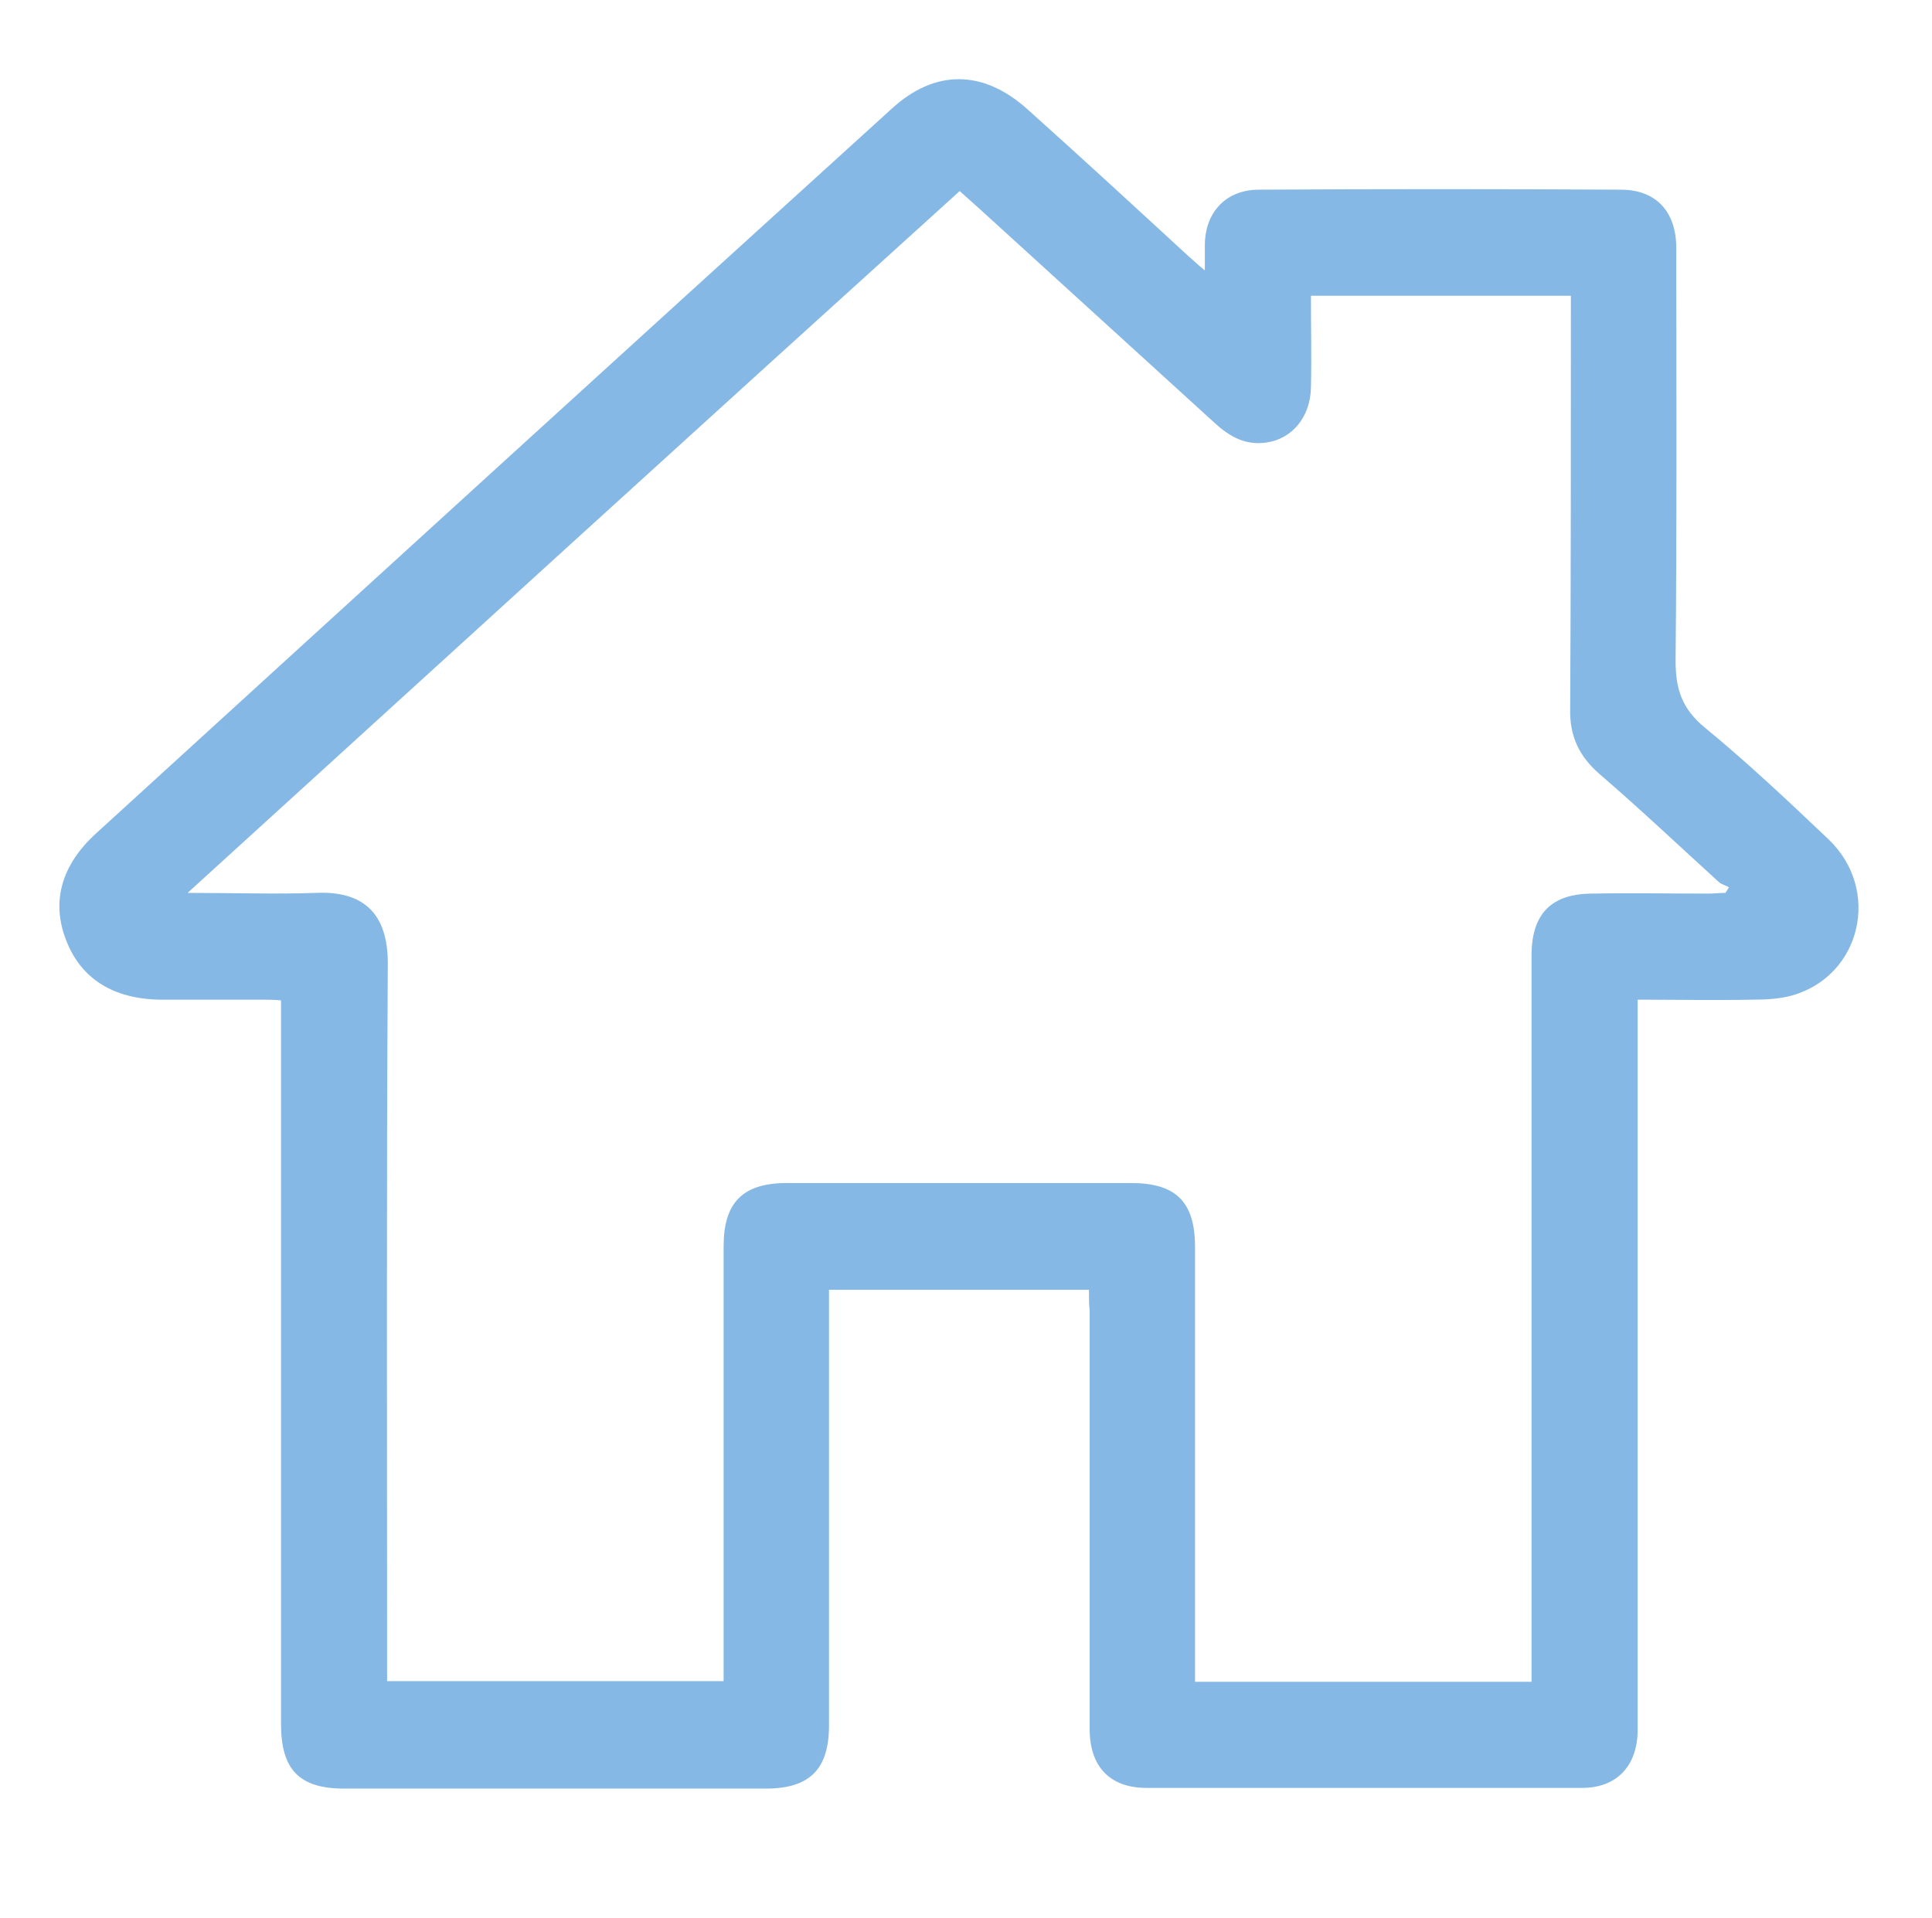
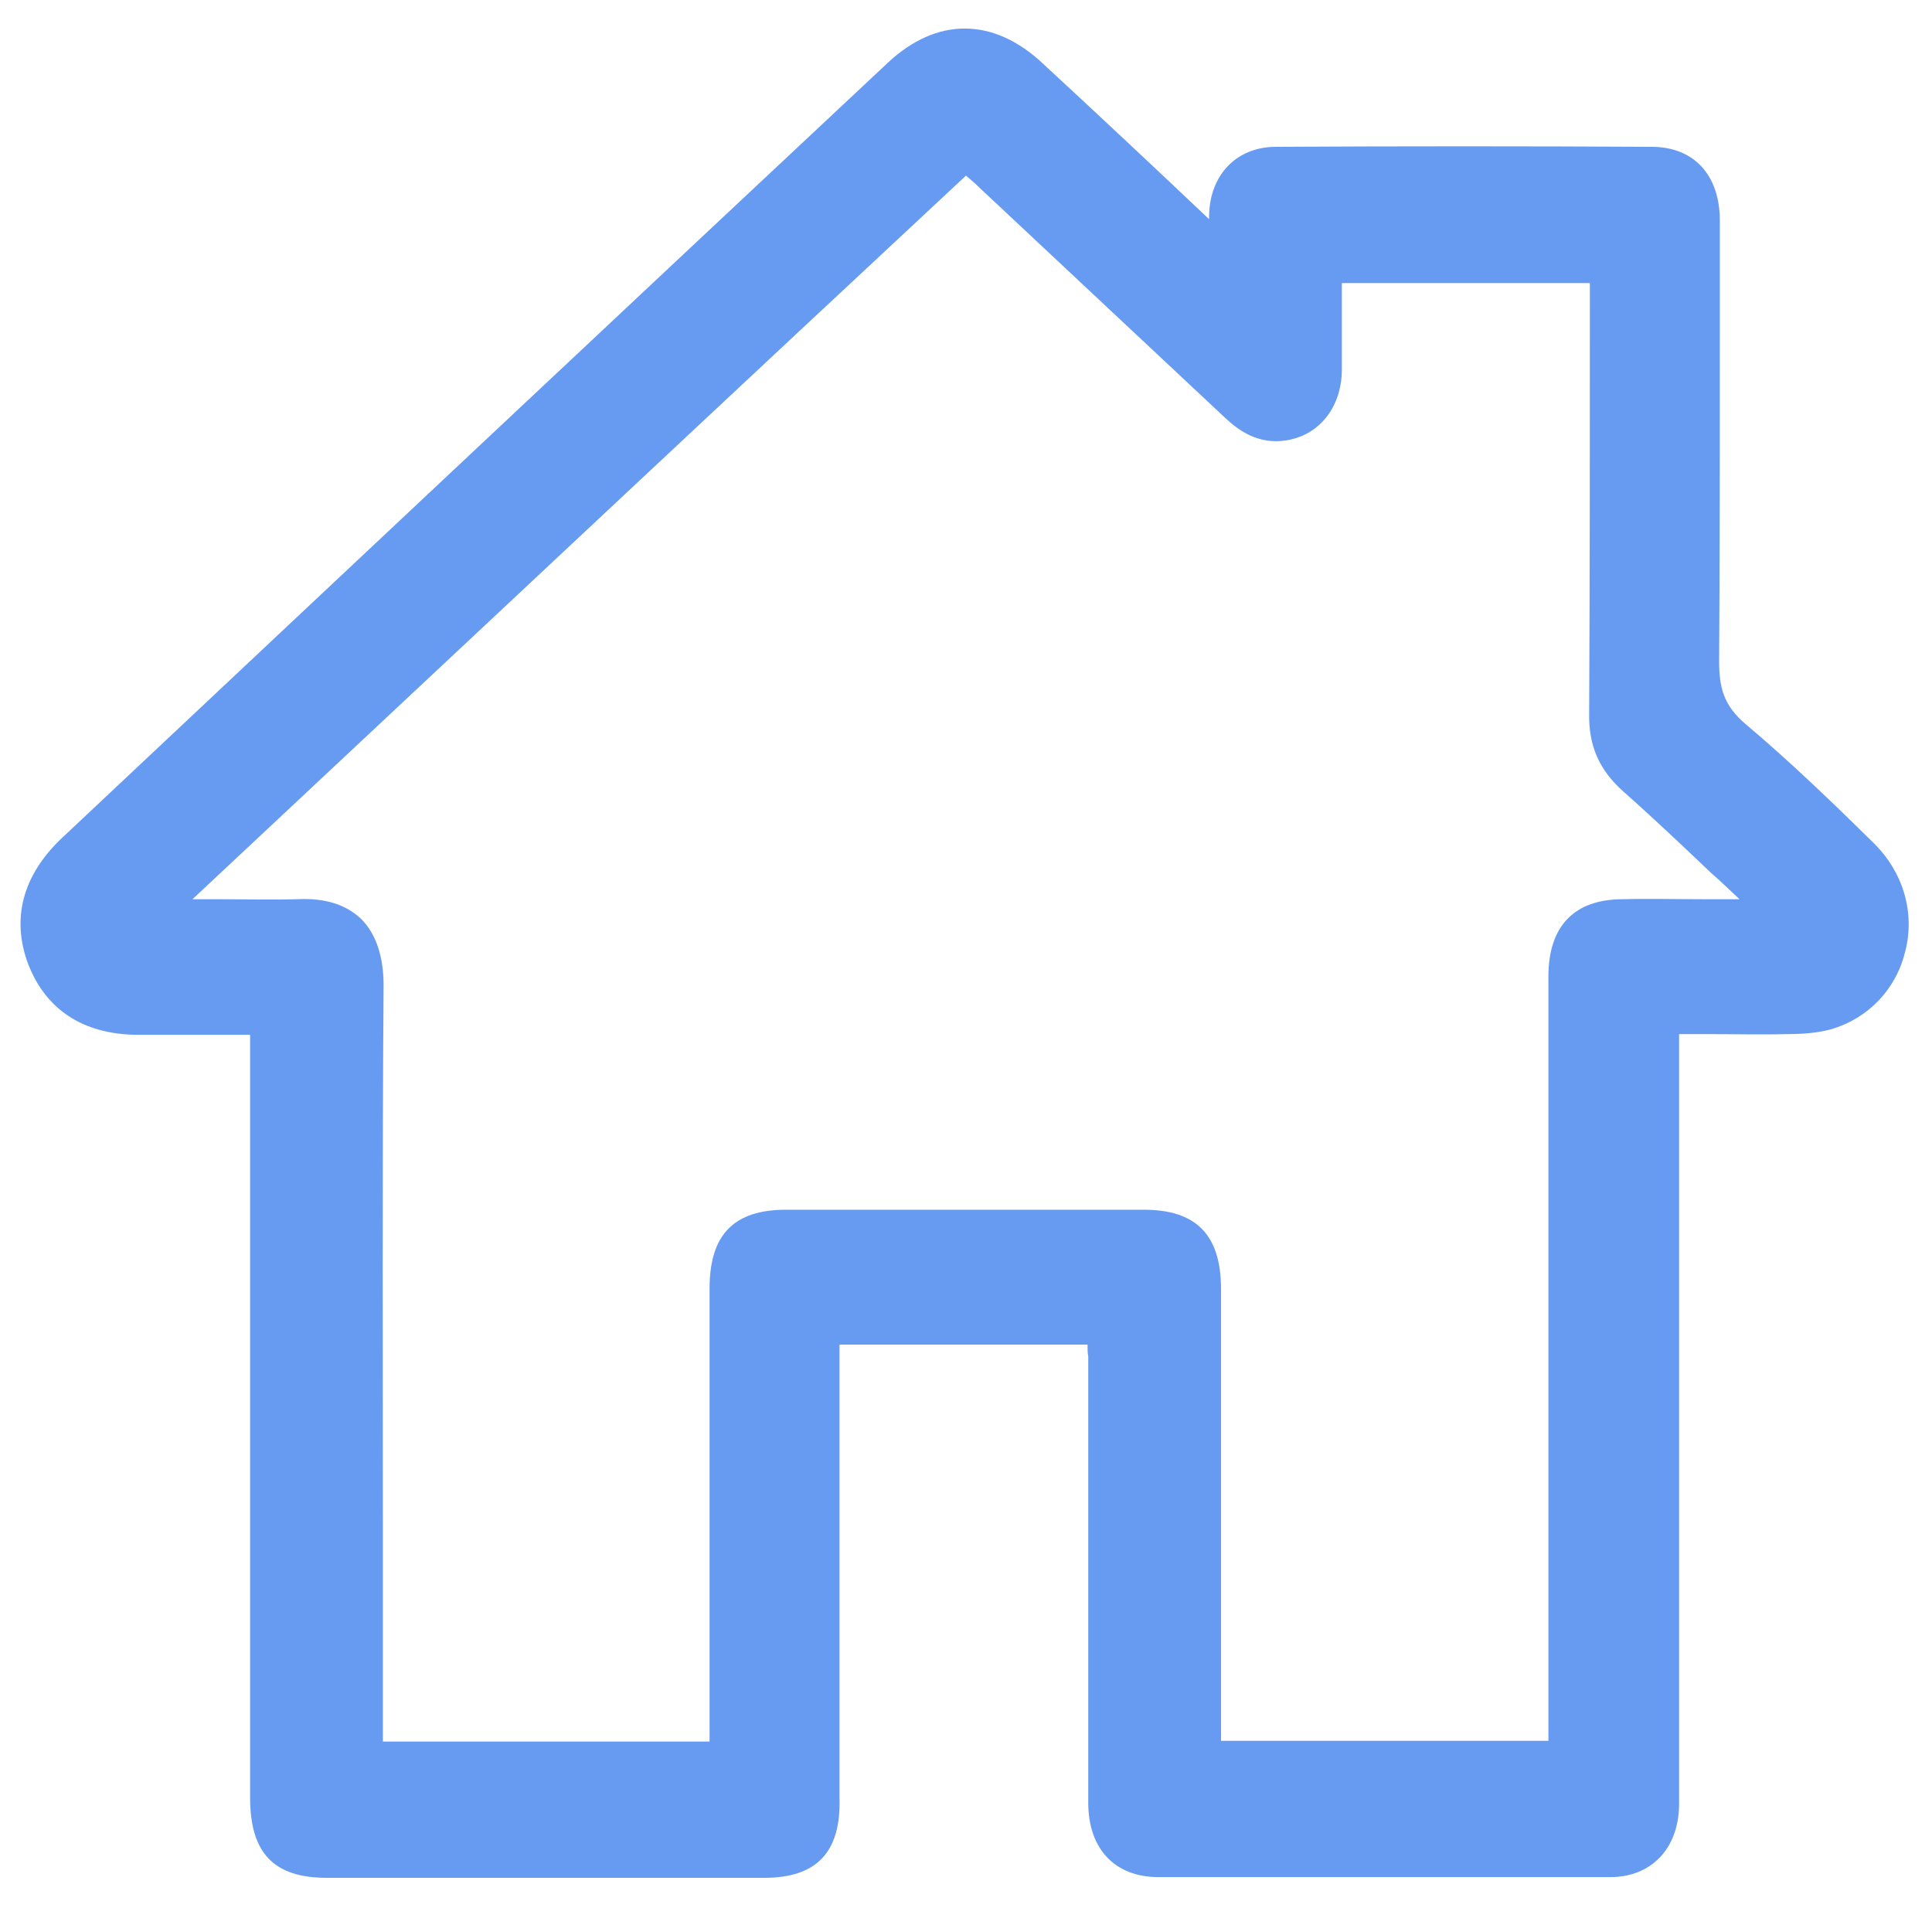
- <svg xmlns="http://www.w3.org/2000/svg" version="1.1" id="Layer_1" x="0px" y="0px" viewBox="0 0 275 273" enable-background="new 0 0 275 273" xml:space="preserve">
-   <path fill="#85B8E4" d="M155,183.6c-12.5,0-24.6,0-37,0c0,1,0,1.9,0,2.8c0,19.7,0,39.5,0,59.2c0,6.2-2.7,9-9,9c-20,0-40,0-60,0  c-6.4,0-9-2.7-9-9.2c0-33.2,0-66.5,0-99.7c0-1,0-2,0-3.3c-1-0.1-1.9-0.1-2.7-0.1c-4.8,0-9.7,0-14.5,0c-6.7-0.1-11.3-3-13.4-8.5  c-2.1-5.4-0.7-10.6,4.2-15.1C51.4,84.2,89.1,49.8,126.9,15.5c6.2-5.7,13.1-5.6,19.4,0.1c7.7,6.9,15.3,13.9,22.9,20.9  c0.6,0.5,1.2,1.1,2.3,2c0-1.6,0-2.7,0-3.8c0.1-4.6,3.1-7.7,7.7-7.7c17.2-0.1,34.3-0.1,51.5,0c5,0,7.9,3.1,7.9,8.3  c0,19.6,0.1,39.2-0.1,58.7c0,4.1,0.9,6.9,4.2,9.6c6.1,5,11.9,10.5,17.6,15.9c7.5,7.2,4.6,19.4-5.2,22.2c-1.8,0.5-3.8,0.6-5.7,0.6  c-5.3,0.1-10.7,0-16.3,0c0,1.1,0,2.1,0,3c0,33,0,66,0,99c0,0.7,0,1.5,0,2.2c-0.1,4.9-3,8-7.9,8c-20.7,0-41.3,0-62,0  c-5.2,0-8.1-3-8.1-8.4c0-19.8,0-39.7,0-59.5C155,185.7,155,184.7,155,183.6z M218,239.4c0-1.3,0-2.2,0-3.2c0-33.4,0-66.8,0-100.2  c0-5.9,2.8-8.8,8.7-8.8c5.5-0.1,11,0,16.5,0c0.8,0,1.6-0.1,2.4-0.1c0.2-0.3,0.3-0.5,0.5-0.8c-0.5-0.3-1.1-0.4-1.5-0.8  c-5.6-5.1-11.1-10.3-16.9-15.3c-2.9-2.5-4.3-5.4-4.2-9.3c0.1-18.7,0.1-37.3,0.1-56c0-1,0-1.9,0-2.8c-12.5,0-24.7,0-37,0  c0,4.5,0.1,8.8,0,13.1c-0.1,4.2-2.7,7.3-6.4,7.8c-2.9,0.4-5.1-0.8-7.2-2.7c-11.2-10.2-22.4-20.4-33.6-30.6c-0.9-0.8-1.8-1.6-2.8-2.5  C99.9,60.4,63.6,93.5,26.7,127.1c6.6,0,12.5,0.2,18.3,0c6.7-0.3,10.2,2.9,10.2,10c-0.2,33.1-0.1,66.2-0.1,99.2c0,1,0,2,0,3  c16.1,0,32,0,47.9,0c0-1.2,0-2.2,0-3.2c0-19.6,0-39.2,0-58.7c0-6.2,2.7-9,9-9c16.3,0,32.7,0,49,0c6.4,0,9.1,2.7,9.1,9.1  c0,19.7,0,39.3,0,59c0,1,0,1.9,0,2.9C186.2,239.4,201.9,239.4,218,239.4z" />
+ <svg xmlns="http://www.w3.org/2000/svg" version="1.1" id="Layer_1" x="0px" y="0px" width="275px" height="273px" viewBox="0 0 275 273" enable-background="new 0 0 275 273" xml:space="preserve">
  <g>
- </g>
-   <g>
- </g>
-   <g>
- </g>
-   <g>
- </g>
-   <g>
- </g>
-   <g>
- </g>
-   <g>
- </g>
-   <g>
- </g>
-   <g>
- </g>
-   <g>
- </g>
-   <g>
- </g>
-   <g>
- </g>
-   <g>
- </g>
-   <g>
- </g>
-   <g>
- </g>
+     <g>
+       <path fill="#679BF1" d="M156.5,189.8c-13,0-25.5,0-38.4,0c0,1.1,0,2,0,3c0,21,0,42.2,0,63.3c0,6.6-2.8,9.6-9.3,9.6    c-20.8,0-41.5,0-62.3,0c-6.6,0-9.3-2.9-9.3-9.8c0-35.5,0-71.1,0-106.5c0-1.1,0-2.1,0-3.5c-1-0.1-2-0.1-2.8-0.1c-5,0-10.1,0-15,0    c-7-0.1-11.7-3.2-13.9-9.1c-2.2-5.8-0.7-11.3,4.4-16.1C49,83.6,88.2,46.9,127.4,10.2c6.4-6.1,13.6-6,20.1,0.1    c8,7.4,15.9,14.9,23.8,22.3c0.6,0.5,1.2,1.2,2.4,2.1c0-1.7,0-2.9,0-4.1c0.1-4.9,3.2-8.2,8-8.2c17.8-0.1,35.6-0.1,53.4,0    c5.2,0,8.2,3.3,8.2,8.9c0,20.9,0.1,41.9-0.1,62.7c0,4.4,0.9,7.4,4.4,10.3c6.3,5.3,12.3,11.2,18.3,17c7.8,7.7,4.8,20.7-5.4,23.7    c-1.9,0.5-3.9,0.6-5.9,0.6c-5.5,0.1-11.1,0-16.9,0c0,1.2,0,2.2,0,3.2c0,35.3,0,70.5,0,105.8c0,0.7,0,1.6,0,2.4    c-0.1,5.2-3.1,8.5-8.2,8.5c-21.5,0-42.9,0-64.3,0c-5.4,0-8.4-3.2-8.4-9c0-21.2,0-42.4,0-63.6C156.5,192.1,156.5,191,156.5,189.8z     M221.9,249.5c0-1.4,0-2.4,0-3.4c0-35.7,0-71.4,0-107.1c0-6.3,2.9-9.4,9-9.4c5.7-0.1,11.4,0,17.1,0c0.8,0,1.7-0.1,2.5-0.1    c0.2-0.3,0.3-0.5,0.5-0.9c-0.5-0.3-1.1-0.4-1.6-0.9c-5.8-5.4-11.5-11-17.5-16.3c-3-2.7-4.5-5.8-4.4-9.9c0.1-20,0.1-39.9,0.1-59.8    c0-1.1,0-2,0-3c-13,0-25.6,0-38.4,0c0,4.8,0.1,9.4,0,14c-0.1,4.5-2.8,7.8-6.6,8.3c-3,0.4-5.3-0.9-7.5-2.9    c-11.6-10.9-23.2-21.8-34.9-32.7c-0.9-0.9-1.9-1.7-2.9-2.7C99.4,58.2,61.7,93.6,23.4,129.5c6.8,0,13,0.2,19,0    c7-0.3,10.6,3.1,10.6,10.7c-0.2,35.4-0.1,70.7-0.1,106c0,1.1,0,2.1,0,3.2c16.7,0,33.2,0,49.7,0c0-1.3,0-2.4,0-3.4    c0-20.9,0-41.9,0-62.7c0-6.6,2.8-9.6,9.3-9.6c16.9,0,33.9,0,50.9,0c6.6,0,9.4,2.9,9.4,9.7c0,21,0,42,0,63c0,1.1,0,2,0,3.1    C188.9,249.5,205.2,249.5,221.9,249.5z" />
+       <path fill="#679BF1" d="M108.8,266.8H46.5c-7.2,0-10.4-3.4-10.4-10.9V146.8c-0.6,0-1.2,0-1.8,0h-15c-7.4-0.1-12.5-3.5-14.9-9.8    c-2.4-6.2-0.8-12.2,4.6-17.3C51,80.3,88.8,44.8,126.7,9.4c6.7-6.4,14.6-6.3,21.5,0.1c8,7.3,15.9,14.9,23.7,22.2l0.1,0.1    c0.2,0.2,0.4,0.4,0.6,0.6v-1.7c0.1-5.6,3.7-9.3,9-9.3c17.7-0.1,35.7-0.1,53.5,0c5.7,0,9.2,3.8,9.2,9.9c0,5.2,0,10.5,0,15.7    c0,15.4,0,31.4-0.1,47c0,4.5,1,6.9,4,9.4c6.3,5.3,12.4,11.2,18.2,16.9l0.1,0.1c4,3.9,5.6,9.5,4.3,14.8c-1.3,5.2-5,9.2-10.1,10.7    c-2.1,0.6-4.4,0.7-6.2,0.7c-3.6,0.1-7.3,0-11.1,0c-1.6,0-3.2,0-4.8,0V257c-0.1,5.9-3.7,9.6-9.2,9.6h-64.3c-6,0-9.4-3.7-9.4-10    v-63.5c-0.1-0.7-0.1-1.4-0.1-2.2h-36.3v65.2C119.2,263.4,115.9,266.8,108.8,266.8z M34.4,144.6c0.9,0,1.8,0,2.9,0.1l0.9,0.1v111    c0,6.4,2.3,8.8,8.3,8.8h62.3c5.9,0,8.3-2.5,8.3-8.5v-67.3h40.5v1.1c0,1.2,0,2.2,0.1,3.1l0,0.1v63.6c0,5.2,2.5,7.9,7.4,7.9h64.3    c4.5,0,7.1-2.7,7.2-7.5V144.6h1c2,0,3.9,0,5.8,0c3.8,0,7.5,0,11.1,0c1.7,0,3.8-0.1,5.7-0.6c4.3-1.3,7.6-4.7,8.7-9.2    c1.1-4.6-0.3-9.4-3.7-12.8L265,122c-5.8-5.7-11.8-11.5-18.1-16.8c-3.9-3.3-4.7-6.8-4.7-11.1c0.2-15.6,0.1-31.6,0.1-47    c0-5.2,0-10.5,0-15.7c0-5-2.5-7.8-7.2-7.8c-17.7-0.1-35.7-0.1-53.4,0c-4.1,0-6.9,2.8-7,7.2v6.3l-1.7-1.4c-0.7-0.6-1.2-1.1-1.6-1.5    c-0.3-0.3-0.5-0.5-0.7-0.7l-0.1-0.1c-7.7-7.3-15.7-14.9-23.6-22.2c-6.2-5.8-12.7-5.8-18.7-0.1C90.2,46.4,52.4,81.9,10.5,121.3    c-4.8,4.5-6.1,9.5-4.1,15c2,5.5,6.4,8.3,13,8.4H34.4z M223,250.5h-51.8v-67.2c0-6.2-2.4-8.7-8.4-8.7h-50.9c-5.9,0-8.3,2.5-8.3,8.5    v67.2H51.8v-4.3c0-8.8,0-17.6,0-26.4c0-26.1,0-53,0.1-79.6c0-3.4-0.8-6-2.4-7.5c-1.5-1.5-3.9-2.2-7.1-2.1c-4,0.1-8,0.1-12.2,0.1    c-2.2,0-4.5,0-6.8,0h-2.7l19.1-17.9c31.7-29.7,64.5-60.5,96.9-90.7l0.7-0.6l0.7,0.6c1,1,2,1.8,2.9,2.7l34.9,32.7    c2.3,2.2,4.3,2.9,6.6,2.6c3.3-0.5,5.7-3.4,5.7-7.3c0.1-3,0-6,0-9.2c0-1.6,0-3.2,0-4.8v-1.1h40.5v4.1c0,19.6,0,39.9-0.1,59.8    c-0.1,3.8,1.1,6.6,4,9.1c4.3,3.8,8.5,7.8,12.6,11.7c1.7,1.6,3.3,3.1,5,4.7c0.1,0.1,0.4,0.2,0.6,0.4c0.3,0.1,0.5,0.2,0.8,0.4    l0.9,0.6l-0.6,0.9c-0.1,0.1-0.2,0.3-0.2,0.4c-0.1,0.1-0.2,0.3-0.3,0.5l-0.3,0.5h-0.6c-0.4,0-0.8,0-1.2,0.1c-0.4,0-0.9,0.1-1.3,0.1    c-1.9,0-3.8,0-5.7,0c-3.7,0-7.6,0-11.4,0c-5.5,0-8,2.6-8,8.3V250.5z M173.3,248.4h47.6V139c0-6.9,3.4-10.5,10.1-10.5    c3.8-0.1,7.7,0,11.4,0c1.9,0,3.8,0,5.7,0c0.2,0,0.5,0,0.7,0c-1.6-1.5-3.3-3.1-4.9-4.6c-4.1-3.8-8.2-7.8-12.5-11.6    c-3.3-3-4.8-6.4-4.7-10.8c0.1-20,0.1-40.2,0.1-59.8v-1.9h-36.3c0,1.3,0,2.5,0,3.7c0,3.2,0,6.2,0,9.2c-0.1,5-3.1,8.8-7.5,9.4    c-3.8,0.5-6.4-1.4-8.3-3.2l-34.9-32.7c-0.7-0.7-1.4-1.3-2.2-2c-32.2,30-64.7,60.5-96.2,90l-15.2,14.2c1.4,0,2.8,0,4.1,0    c4.2,0,8.2,0.1,12.1,0c3.8-0.2,6.7,0.7,8.6,2.7c2,2,3,5,3,9.1c-0.2,26.5-0.1,53.5-0.1,79.5c0,8.8,0,17.6,0,26.4v2.1h47.6v-65.1    c0-7.3,3.3-10.7,10.4-10.7h50.9c7.2,0,10.5,3.3,10.5,10.8V248.4z" />
+     </g>
+     <g>
+       <path fill="#679BF1" d="M108.8,266.2H46.5c-6.9,0-9.9-3.1-9.9-10.4V146.3c-0.8-0.1-1.6-0.1-2.3-0.1h-15    c-7.2-0.1-12.1-3.4-14.4-9.4c-2.3-6-0.7-11.8,4.5-16.7C51.4,80.7,89.2,45.2,127,9.8c6.6-6.3,14-6.2,20.8,0.1    c8,7.3,15.9,14.9,23.7,22.2l0.1,0.1c0.2,0.2,0.5,0.4,0.8,0.7c0.2,0.2,0.5,0.4,0.7,0.7v-2.9c0.1-5.2,3.5-8.8,8.5-8.8    c17.7-0.1,35.7-0.1,53.4,0c5.5,0,8.7,3.5,8.7,9.4c0,5.2,0,10.5,0,15.7c0,15.4,0,31.4-0.1,47c0,3.9,0.7,6.9,4.2,9.8    c6.3,5.3,12.3,11.2,18.2,16.9l0.1,0.1c3.8,3.8,5.4,9.1,4.1,14.3c-1.2,5-4.9,8.9-9.8,10.3c-2.1,0.6-4.3,0.7-6.1,0.7    c-3.6,0.1-7.3,0-11.1,0c-1.7,0-3.5,0-5.3,0V257c-0.1,5.6-3.5,9.1-8.7,9.1h-64.3c-5.7,0-8.9-3.5-8.9-9.5V193    c-0.1-0.8-0.1-1.7-0.1-2.7h-37.4v65.7C118.7,263.1,115.6,266.2,108.8,266.2z M34.4,145.2c0.8,0,1.8,0,2.9,0.1l0.5,0v110.5    c0,6.7,2.5,9.3,8.8,9.3h62.3c6.2,0,8.8-2.7,8.8-9.1v-66.8h39.4v0.5c0,1.1,0,2.2,0.1,3.1l0,63.6c0,5.4,2.8,8.4,7.9,8.4h64.3    c4.7,0,7.6-3,7.7-8V145.2h0.5c2,0,3.9,0,5.8,0c3.8,0,7.5,0,11.1,0c1.7,0,3.9-0.1,5.8-0.6c4.5-1.3,7.9-4.9,9-9.5    c1.2-4.8-0.3-9.7-3.9-13.3l-0.1-0.1c-5.8-5.7-11.8-11.5-18.1-16.8c-3.8-3.2-4.5-6.6-4.5-10.7c0.2-15.6,0.1-31.6,0.1-47    c0-5.2,0-10.5,0-15.7c0-5.3-2.8-8.3-7.7-8.3c-17.7-0.1-35.7-0.1-53.4,0c-4.4,0-7.4,3-7.5,7.7v5.2l-0.8-0.7    c-0.7-0.6-1.2-1.1-1.6-1.4c-0.3-0.3-0.5-0.5-0.8-0.7l-0.1-0.1c-7.7-7.3-15.7-14.9-23.7-22.2c-6.4-5.9-13.3-6-19.4-0.1    C89.9,46,52.1,81.5,10.2,120.9c-4.9,4.6-6.3,10-4.2,15.5c2.1,5.7,6.6,8.6,13.4,8.7H34.4z M222.4,250h-50.7v-66.7    c0-6.5-2.6-9.2-8.9-9.2h-50.9c-6.2,0-8.8,2.7-8.8,9.1v66.7H52.4v-3.7c0-8.8,0-17.6,0-26.4c0-26.1,0-53,0.1-79.5    c0-3.6-0.9-6.3-2.5-7.9c-1.6-1.6-4.2-2.4-7.5-2.2c-4,0.1-8,0.1-12.2,0c-2.2,0-4.5,0-6.8,0h-1.3l18.1-17    c31.7-29.7,64.5-60.5,96.9-90.7l0.3-0.3l0.3,0.3c1,1,2,1.8,2.9,2.7l34.9,32.7c2.4,2.3,4.6,3.1,7.1,2.8c3.6-0.5,6.1-3.6,6.2-7.8    c0.1-3,0-6,0-9.2c0-1.6,0-3.2,0-4.8v-0.5h39.4v3.5c0,19.6,0,39.9-0.1,59.8c-0.1,3.9,1.2,6.9,4.2,9.5c4.3,3.8,8.5,7.8,12.6,11.7    c1.7,1.6,3.3,3.1,5,4.7c0.2,0.2,0.5,0.3,0.8,0.4c0.2,0.1,0.5,0.2,0.7,0.3l0.5,0.3l-0.3,0.5c-0.1,0.2-0.2,0.3-0.2,0.4    c-0.1,0.1-0.2,0.3-0.3,0.5l-0.2,0.2h-0.3c-0.4,0-0.8,0-1.2,0.1c-0.4,0-0.9,0.1-1.3,0.1c-1.9,0-3.8,0-5.7,0c-3.7,0-7.6,0-11.4,0    c-5.8,0-8.5,2.8-8.5,8.9V250z M172.7,248.9h48.7V139c0-6.6,3.2-9.9,9.5-9.9c3.8-0.1,7.7,0,11.4,0c1.9,0,3.8,0,5.7,0    c0.4,0,0.8,0,1.2-0.1c0.3,0,0.7,0,1-0.1c0,0,0-0.1,0.1-0.1c0,0-0.1,0-0.1,0c-0.4-0.2-0.8-0.3-1.1-0.7c-1.6-1.5-3.3-3.1-5-4.7    c-4.1-3.8-8.3-7.8-12.5-11.6c-3.2-2.8-4.6-6.1-4.5-10.4c0.1-20,0.1-40.2,0.1-59.8v-2.5h-37.4c0,1.4,0,2.9,0,4.3c0,3.2,0,6.2,0,9.2    c-0.1,4.7-3,8.3-7.1,8.9c-3.6,0.5-6.1-1.3-7.9-3L140,25.8c-0.8-0.8-1.7-1.5-2.6-2.3c-32.3,30.1-65,60.7-96.6,90.4l-16.1,15.1    c1.9,0,3.7,0,5.5,0c4.2,0,8.2,0.1,12.2,0c3.6-0.2,6.4,0.7,8.3,2.5c1.9,1.9,2.9,4.8,2.9,8.7c-0.2,26.5-0.1,53.5-0.1,79.5    c0,8.8,0,17.6,0,26.4v2.7h48.7v-65.6c0-7,3-10.2,9.9-10.2h50.9c6.9,0,10,3.2,10,10.3V248.9z" />
+       <path fill="#679BF1" d="M108.8,267.3H46.5c-7.5,0-10.9-3.5-10.9-11.4V147.3c-0.4,0-0.9,0-1.2,0h-15c-7.6-0.1-12.9-3.6-15.4-10.1    c-2.4-6.4-0.8-12.6,4.8-17.9C50.7,79.9,88.5,44.4,126.3,9c7-6.6,15.1-6.6,22.2,0.1c7.9,7.3,15.9,14.8,23.6,22.1v-0.5    c0.1-5.9,4-9.8,9.5-9.8c17.7-0.1,35.7-0.1,53.5,0c6,0,9.7,4,9.7,10.5c0,5.2,0,10.5,0,15.7c0,15.5,0,31.4-0.1,47    c0,3.7,0.6,6.3,3.8,9c6.3,5.3,12.4,11.2,18.2,16.9l0.1,0.1c4.1,4.1,5.8,9.8,4.4,15.3c-1.3,5.4-5.2,9.5-10.5,11.1    c-2.2,0.6-4.5,0.7-6.3,0.7c-3.7,0.1-7.5,0-11.1,0l-0.5,0c-1.2,0-2.5,0-3.8,0V257c-0.1,6.2-4,10.2-9.8,10.2h-64.3    c-6.2,0-10-4-10-10.6v-63.5c-0.1-0.5-0.1-1.1-0.1-1.7h-35.3v64.6C119.7,263.7,116.2,267.3,108.8,267.3z M34.4,144.1    c0.9,0,1.8,0,3,0.1l1.4,0.1v111.5c0,6.1,2,8.2,7.8,8.2h62.3c5.6,0,7.8-2.2,7.8-8v-67.8h41.5v1.6c0,1.1,0,2.2,0.1,3l0,0.1l0,63.6    c0,4.8,2.4,7.4,6.8,7.4h64.3c4.1,0,6.6-2.5,6.6-7V144.1h1.6c1.8,0,3.6,0,5.4,0l0.4,0c3.6,0,7.4,0,11.1,0c1.6,0,3.7-0.1,5.5-0.6    c4.2-1.2,7.3-4.5,8.3-8.8c1.1-4.4-0.3-9-3.6-12.2l-0.1-0.1c-5.8-5.7-11.8-11.5-18-16.8c-4.3-3.6-4.9-7.7-4.9-11.5    c0.2-15.6,0.1-31.5,0.1-46.9c0-5.3,0-10.6,0-15.8c0-4.7-2.4-7.3-6.6-7.3c-17.7-0.1-35.7-0.1-53.4,0c-3.9,0-6.4,2.6-6.4,6.7v7.4    l-2.5-2.1c-0.7-0.6-1.2-1.1-1.7-1.5c-0.3-0.3-0.5-0.5-0.7-0.7l-0.3-0.3c-7.7-7.3-15.6-14.8-23.5-22.1c-6-5.6-12.2-5.6-18-0.1    C90.6,46.7,52.8,82.2,10.9,121.7c-4.5,4.3-5.9,9.2-4,14.4c1.9,5.3,6.1,8,12.5,8.1H34.4z M223.5,251.1h-52.8v-67.7    c0-5.9-2.1-8.1-7.9-8.1h-50.9c-5.6,0-7.8,2.2-7.8,8v67.7H51.3v-4.8c0-8.8,0-17.6,0-26.4l0-0.4c0-25.9,0-52.8,0.1-79.2    c0-3.3-0.7-5.7-2.2-7.2c-1.4-1.4-3.7-2.1-6.7-1.9c-4,0.1-8,0.1-12.3,0.1c-2.3,0-4.5,0-6.8,0h-4l20.1-18.8    c31.8-29.8,64.5-60.5,96.9-90.7l1-1l1,1c1,1,2,1.8,2.9,2.7l34.9,32.7c2.2,2.1,4,2.8,6.2,2.5c3.1-0.4,5.2-3.2,5.3-6.8    c0.1-3,0-6,0-9.1l0-0.4c0-1.5,0-3,0-4.5V37h41.5v4.6c0,19.6,0,39.9-0.1,59.8c-0.1,3.7,1.1,6.3,3.8,8.7c4.3,3.8,8.5,7.8,12.5,11.6    c1.7,1.6,3.4,3.2,5,4.8c0.1,0.1,0.3,0.2,0.5,0.3c0.3,0.1,0.6,0.2,0.8,0.4l1.4,0.9l-0.9,1.4c-0.1,0.1-0.2,0.2-0.2,0.4    c-0.1,0.2-0.2,0.3-0.3,0.5l-0.5,0.7h-0.8c-0.4,0-0.7,0-1.1,0c-0.5,0-0.9,0.1-1.4,0.1c-1.9,0-3.8,0-5.7,0c-3.8,0-7.6,0-11.4,0    c-5.3,0-7.5,2.3-7.5,7.8V251.1z M173.8,247.8h46.6V139c0-7.2,3.7-11,10.6-11c3.7-0.1,7.6,0,11.3,0l0.2,0c1.7,0,3.4,0,5.1,0    c-1.3-1.2-2.6-2.5-4-3.7c-4-3.8-8.2-7.8-12.5-11.6c-3.5-3.1-5-6.6-4.9-11.2c0.1-19.9,0.1-40.2,0.1-59.8v-1.4h-35.3    c0,1.1,0,2.1,0,3.2c0,3.2,0,6.2,0,9.3c-0.1,5.3-3.3,9.2-8,9.9c-4,0.6-6.8-1.5-8.7-3.3l-34.9-32.7c-0.6-0.6-1.2-1.1-1.9-1.7    c-32.1,29.9-64.5,60.3-95.9,89.7l-14.2,13.3c0.9,0,1.9,0,2.8,0c4.2,0,8.2,0.1,12.2,0c3.9-0.2,6.9,0.8,9,2.8    c2.1,2.1,3.2,5.3,3.2,9.5c-0.2,26.4-0.1,53.2-0.1,79.2l0,0.4c0,8.8,0,17.6,0,26.4v1.6H101v-64.5c0-7.7,3.5-11.2,10.9-11.2h50.9    c7.5,0,11,3.6,11,11.3V247.8z" />
+     </g>
+   </g>
</svg>
